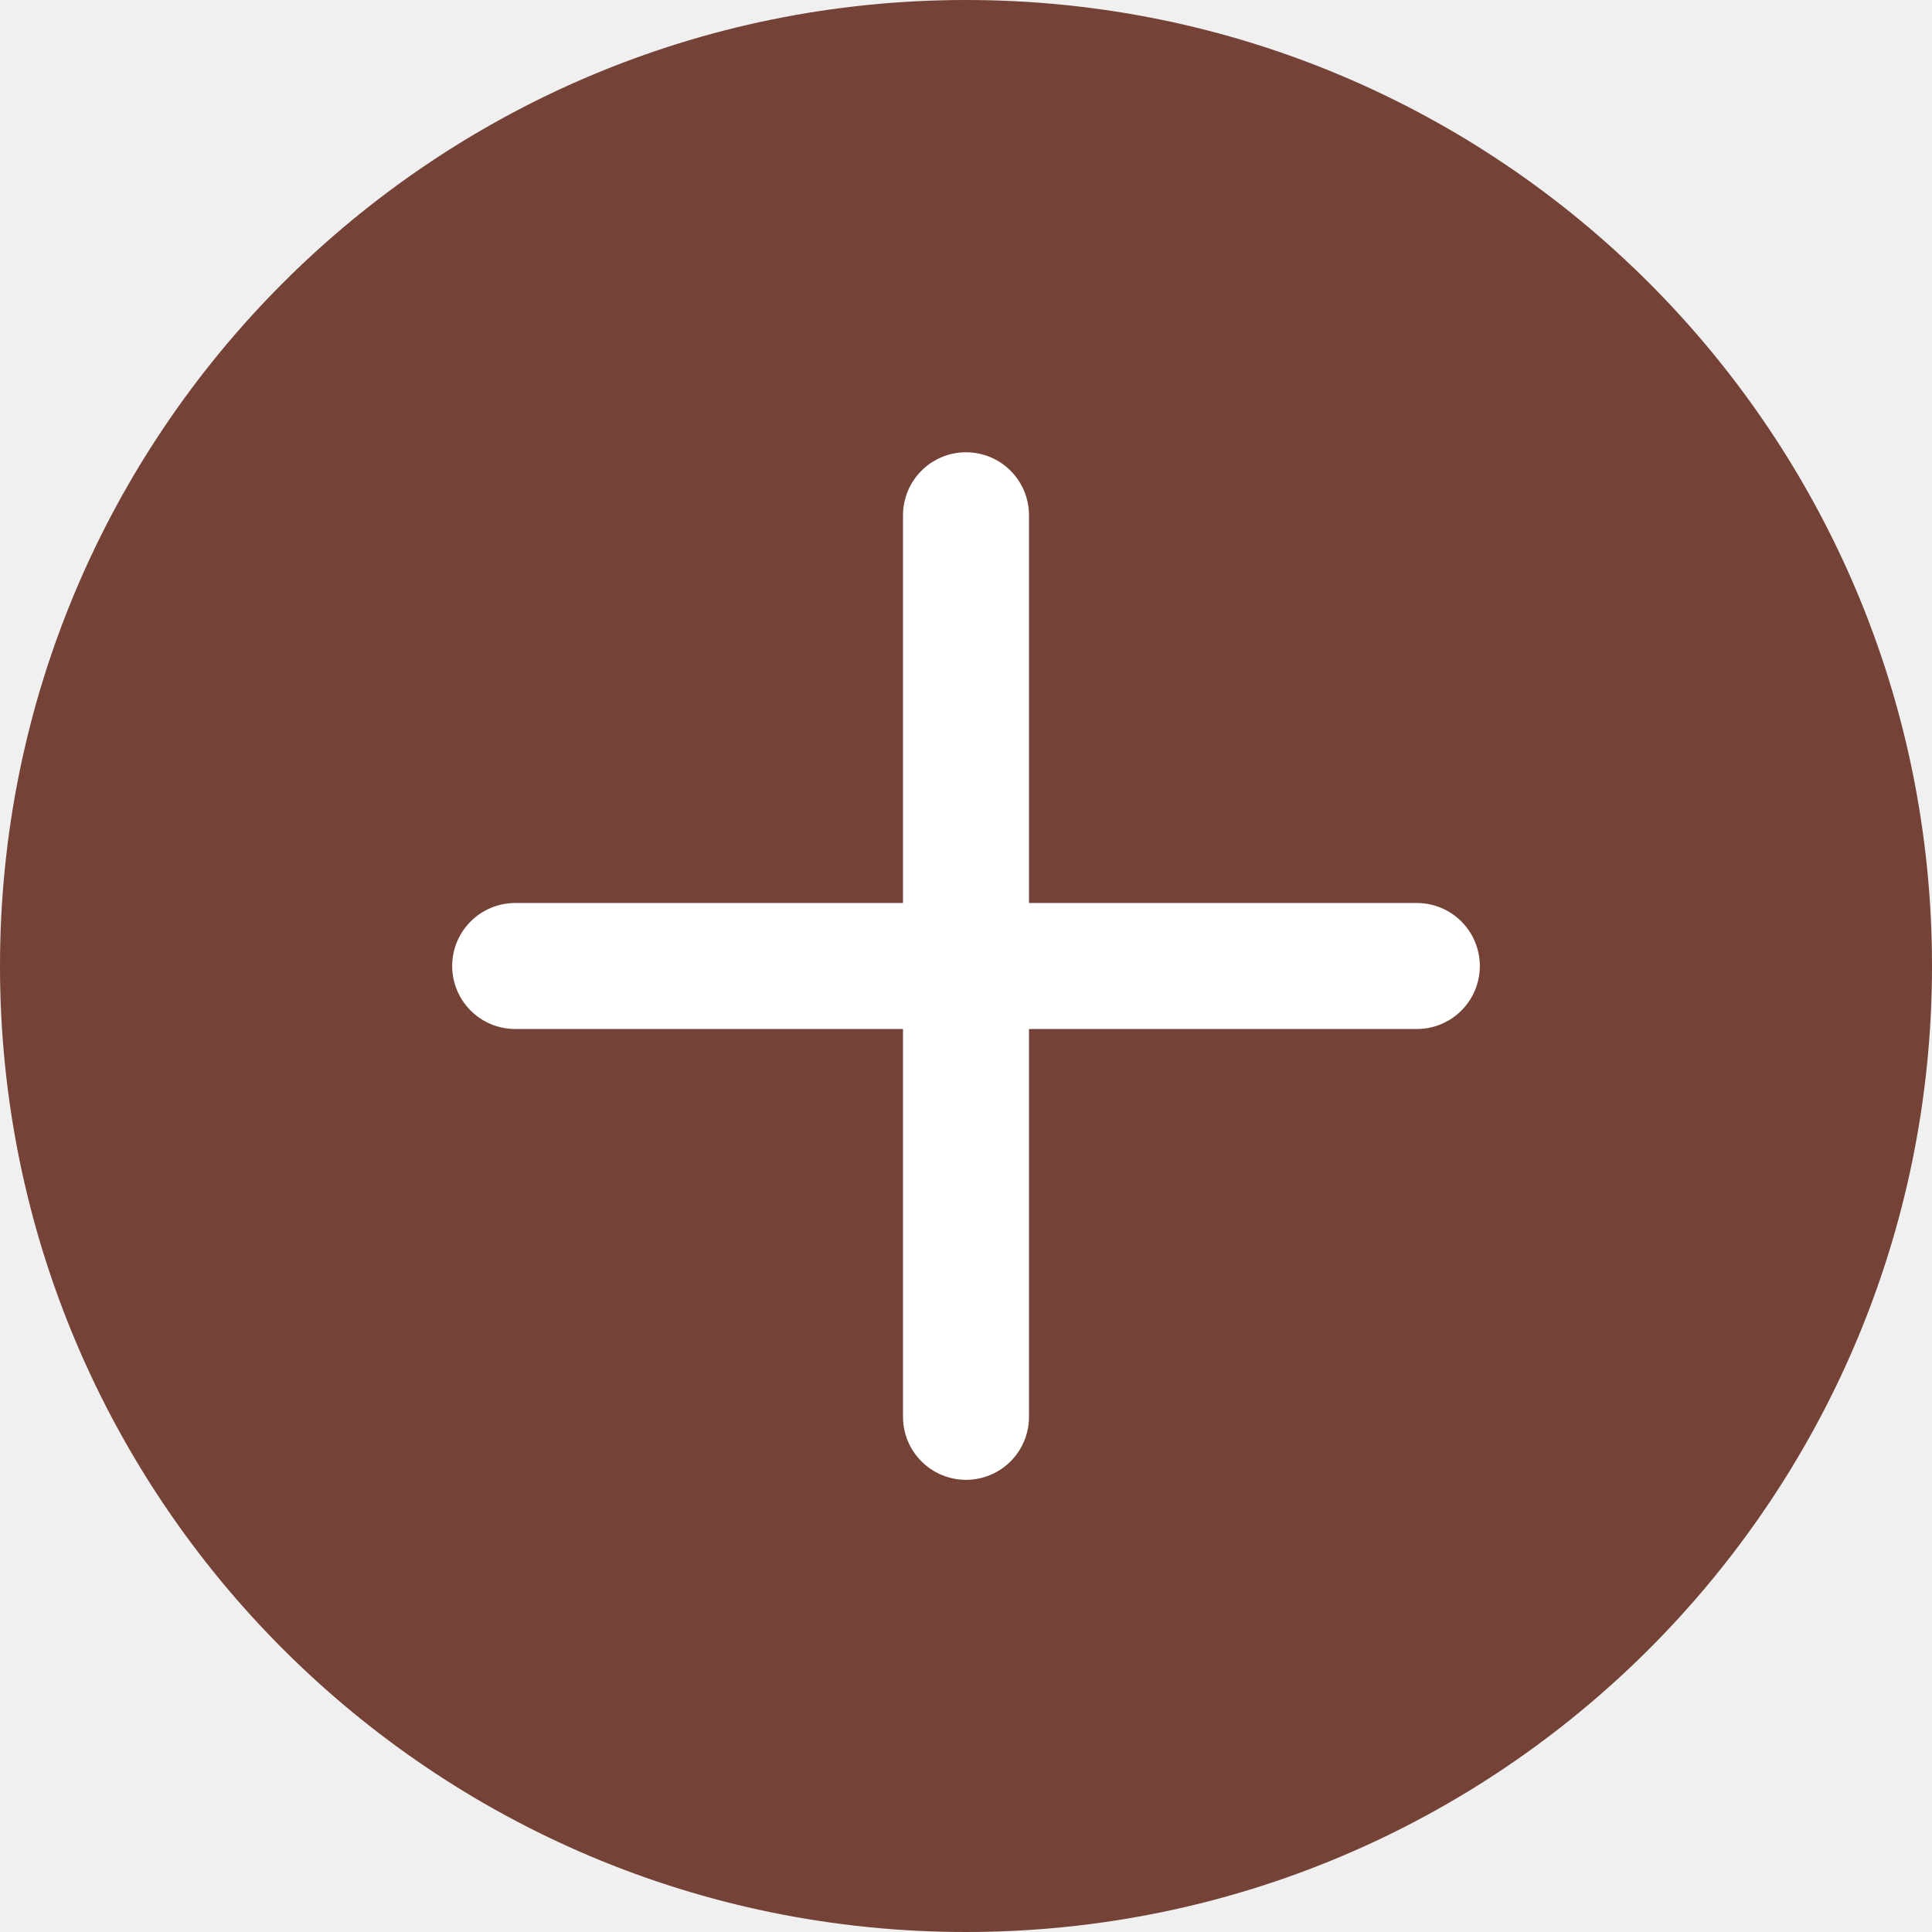
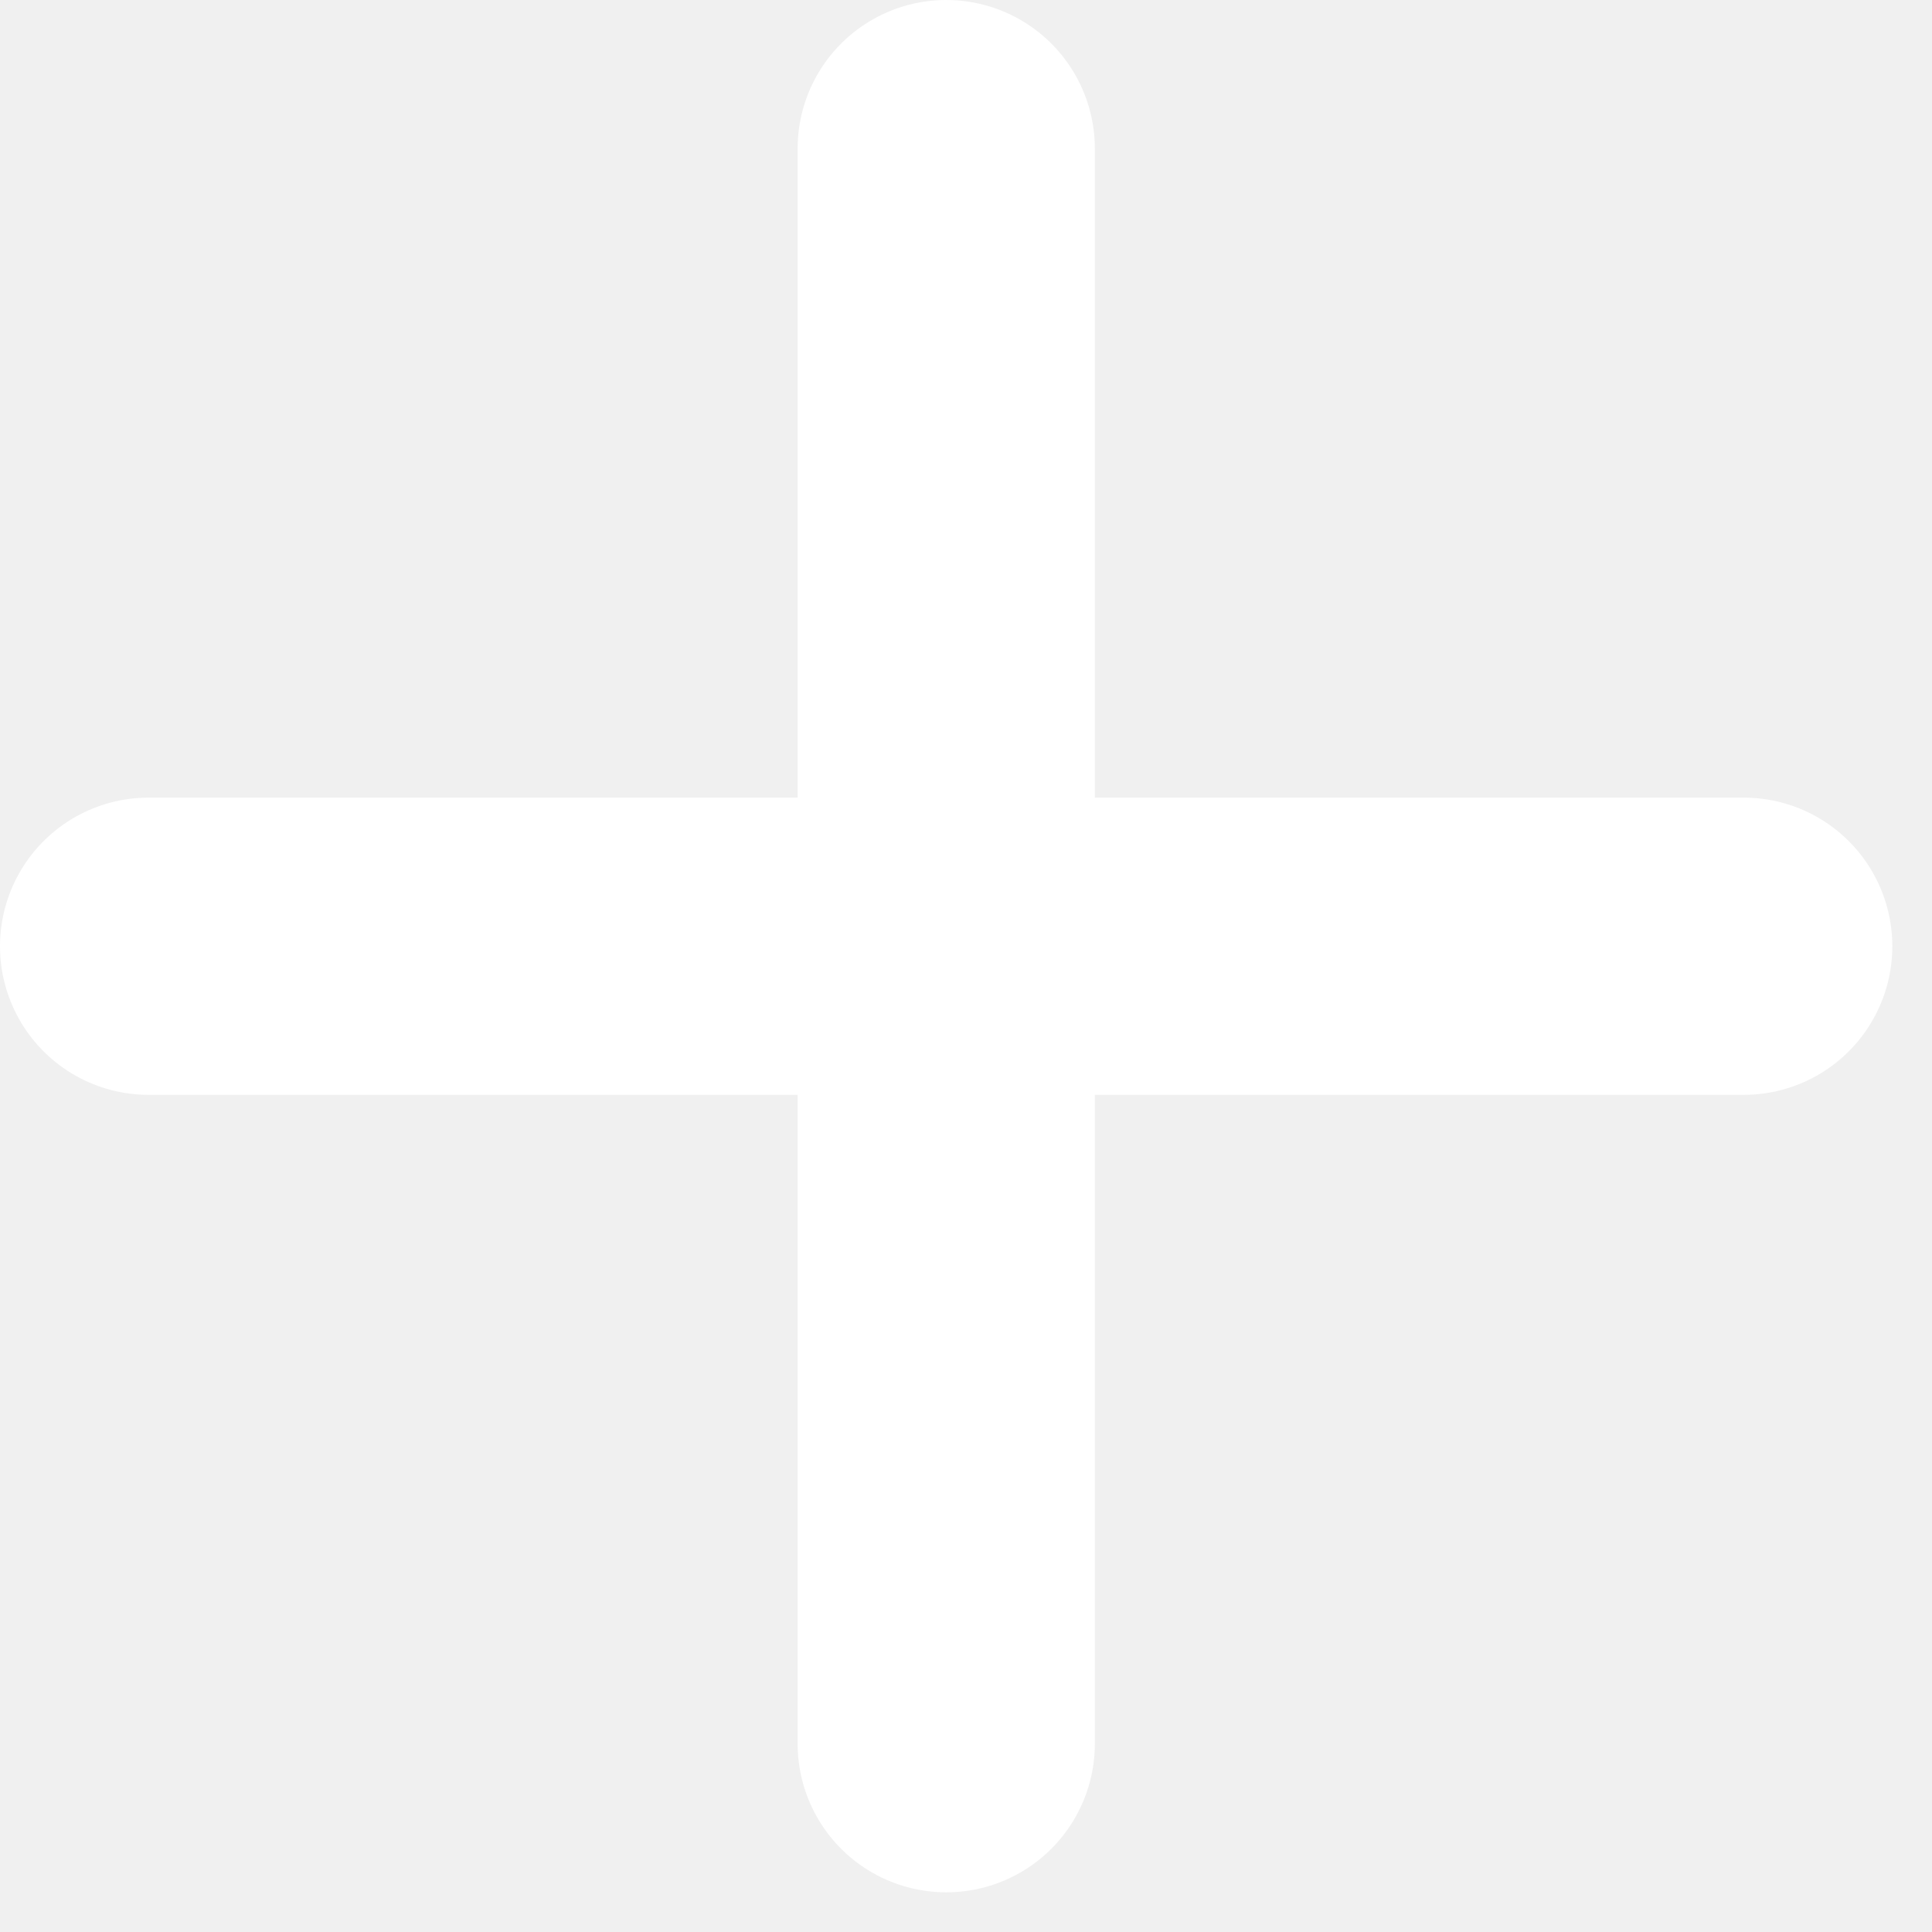
- <svg xmlns="http://www.w3.org/2000/svg" width="23" height="23" viewBox="0 0 23 23" fill="none">
-   <circle cx="11.5" cy="11.5" r="11.5" fill="#744236" />
-   <path d="M11.5 6.134V16.867M6.133 11.5H16.867" stroke="white" stroke-width="1.5" stroke-linecap="round" stroke-linejoin="round" />
+ <svg xmlns="http://www.w3.org/2000/svg" width="13" height="13" viewBox="0 0 13 13" fill="none">
+   <path d="M6.367 1V11.733M1 6.367H11.733" stroke="white" stroke-width="2" stroke-linecap="round" stroke-linejoin="round" />
</svg>
